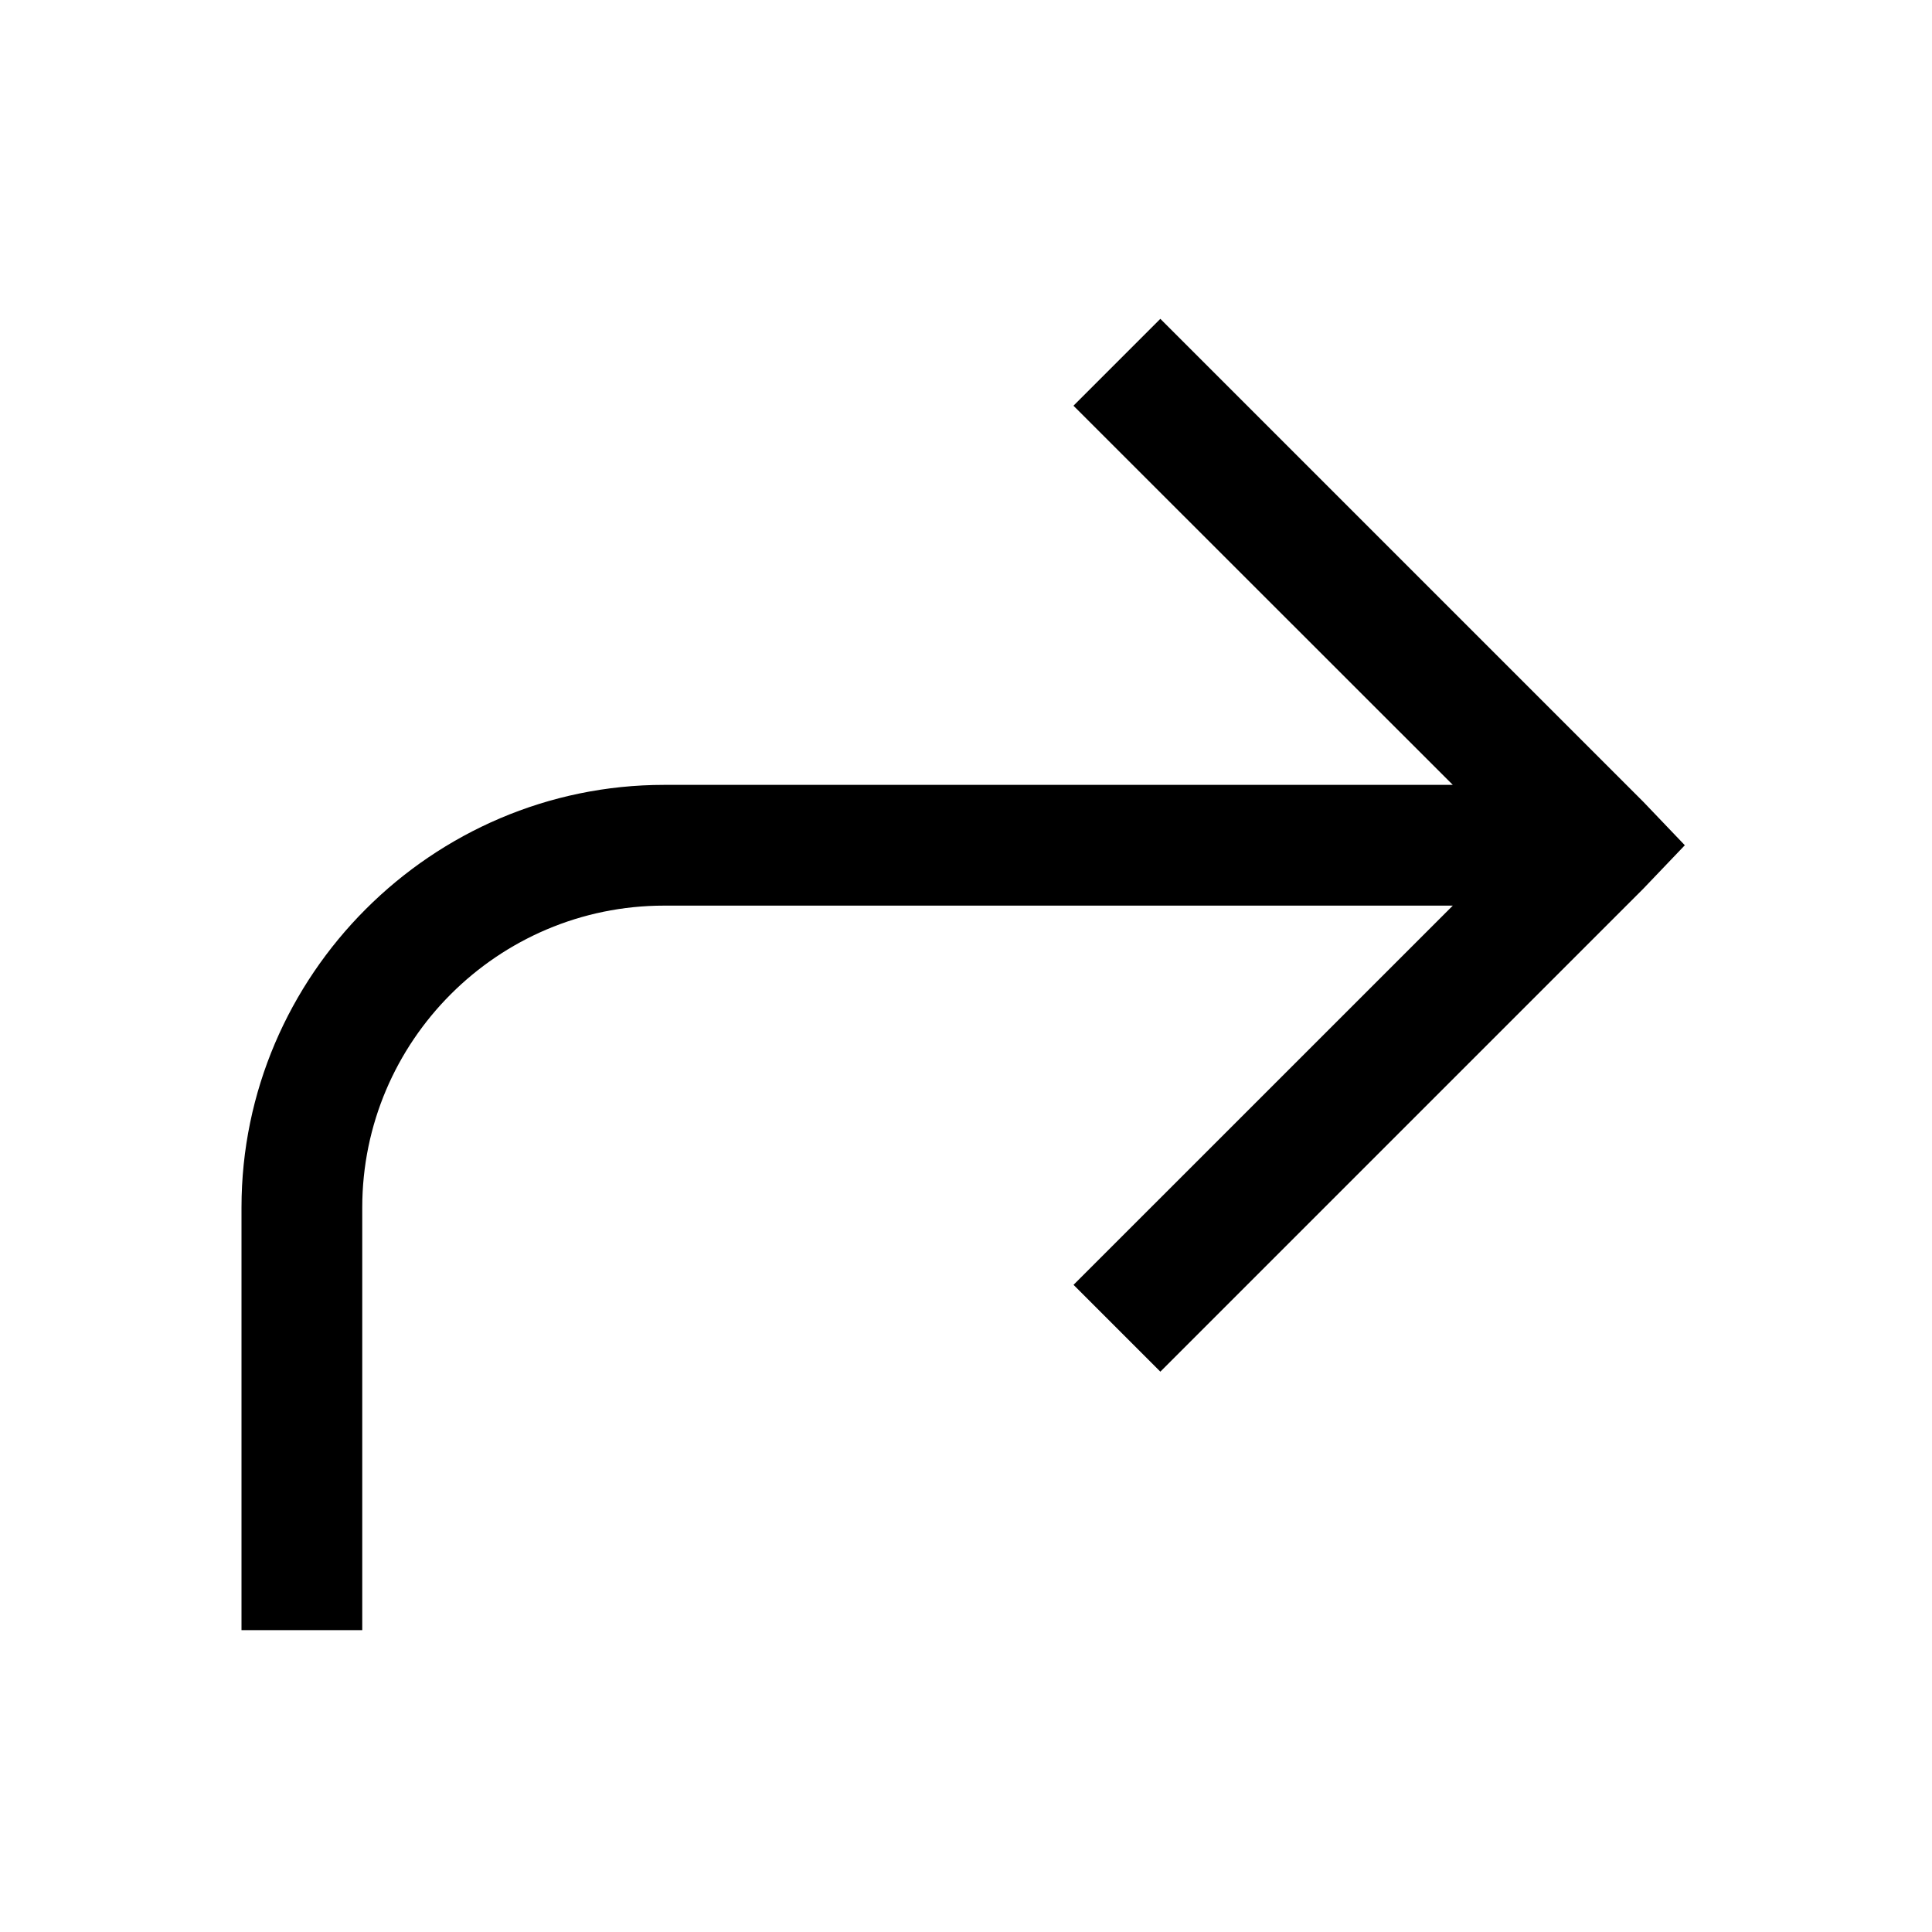
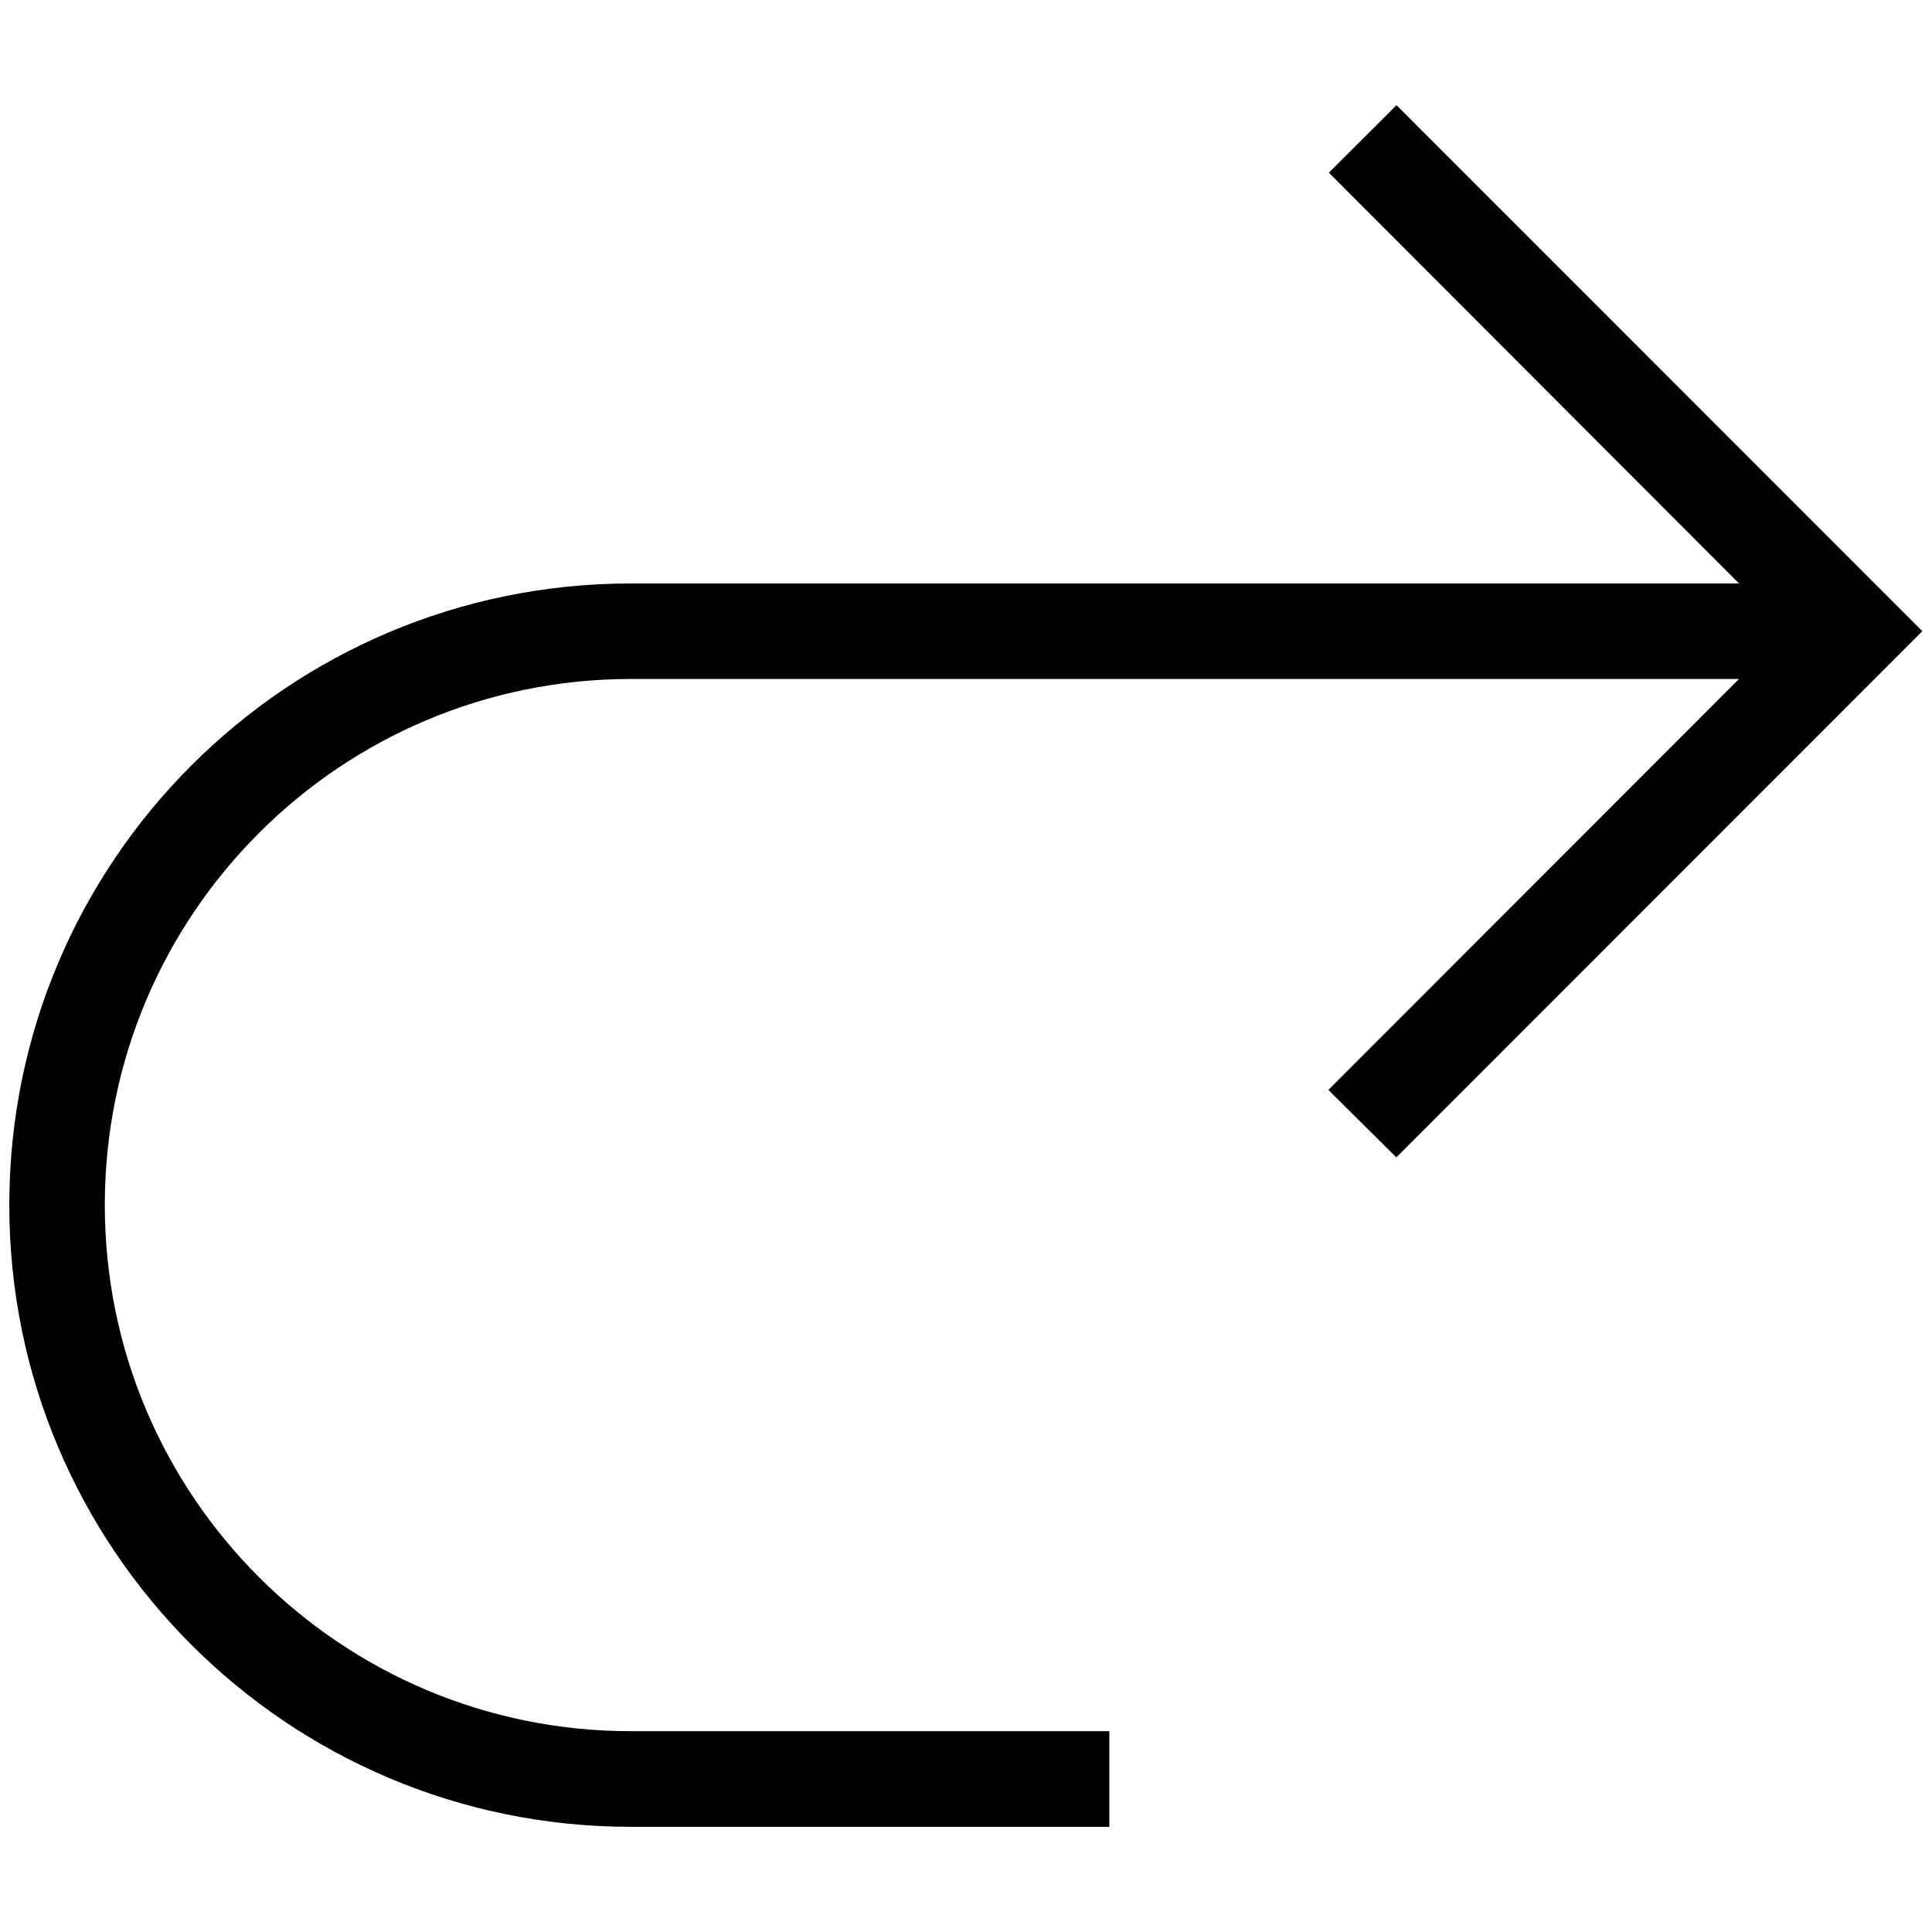
- <svg xmlns="http://www.w3.org/2000/svg" t="1683598331955" class="icon" viewBox="0 0 1024 1024" version="1.1" p-id="1303" width="200" height="200">
-   <path d="M615.008 168.992L568.96 215.04 770.016 416H352c-123.04 0-224 100.96-224 224v224h64v-224c0-88.16 71.84-160 160-160h418.016l-201.024 200.992 46.016 46.016 256-256 21.984-23.008-21.984-23.008-256-256z" p-id="1304" />
+ <svg xmlns="http://www.w3.org/2000/svg" t="1683880482863" class="icon" viewBox="0 0 1024 1024" version="1.1" p-id="1052" width="200" height="200">
+   <path d="M740.16 55.744l-35.84 35.776 217.408 217.728h-587.328a329.408 329.408 0 0 0-329.472 329.536 329.472 329.472 0 0 0 329.472 329.472h253.568v-50.688h-253.568a278.848 278.848 0 0 1 0-557.696h587.328l-217.664 217.792 36.032 35.776 278.784-278.912L740.16 55.744z" p-id="1053" />
</svg>
